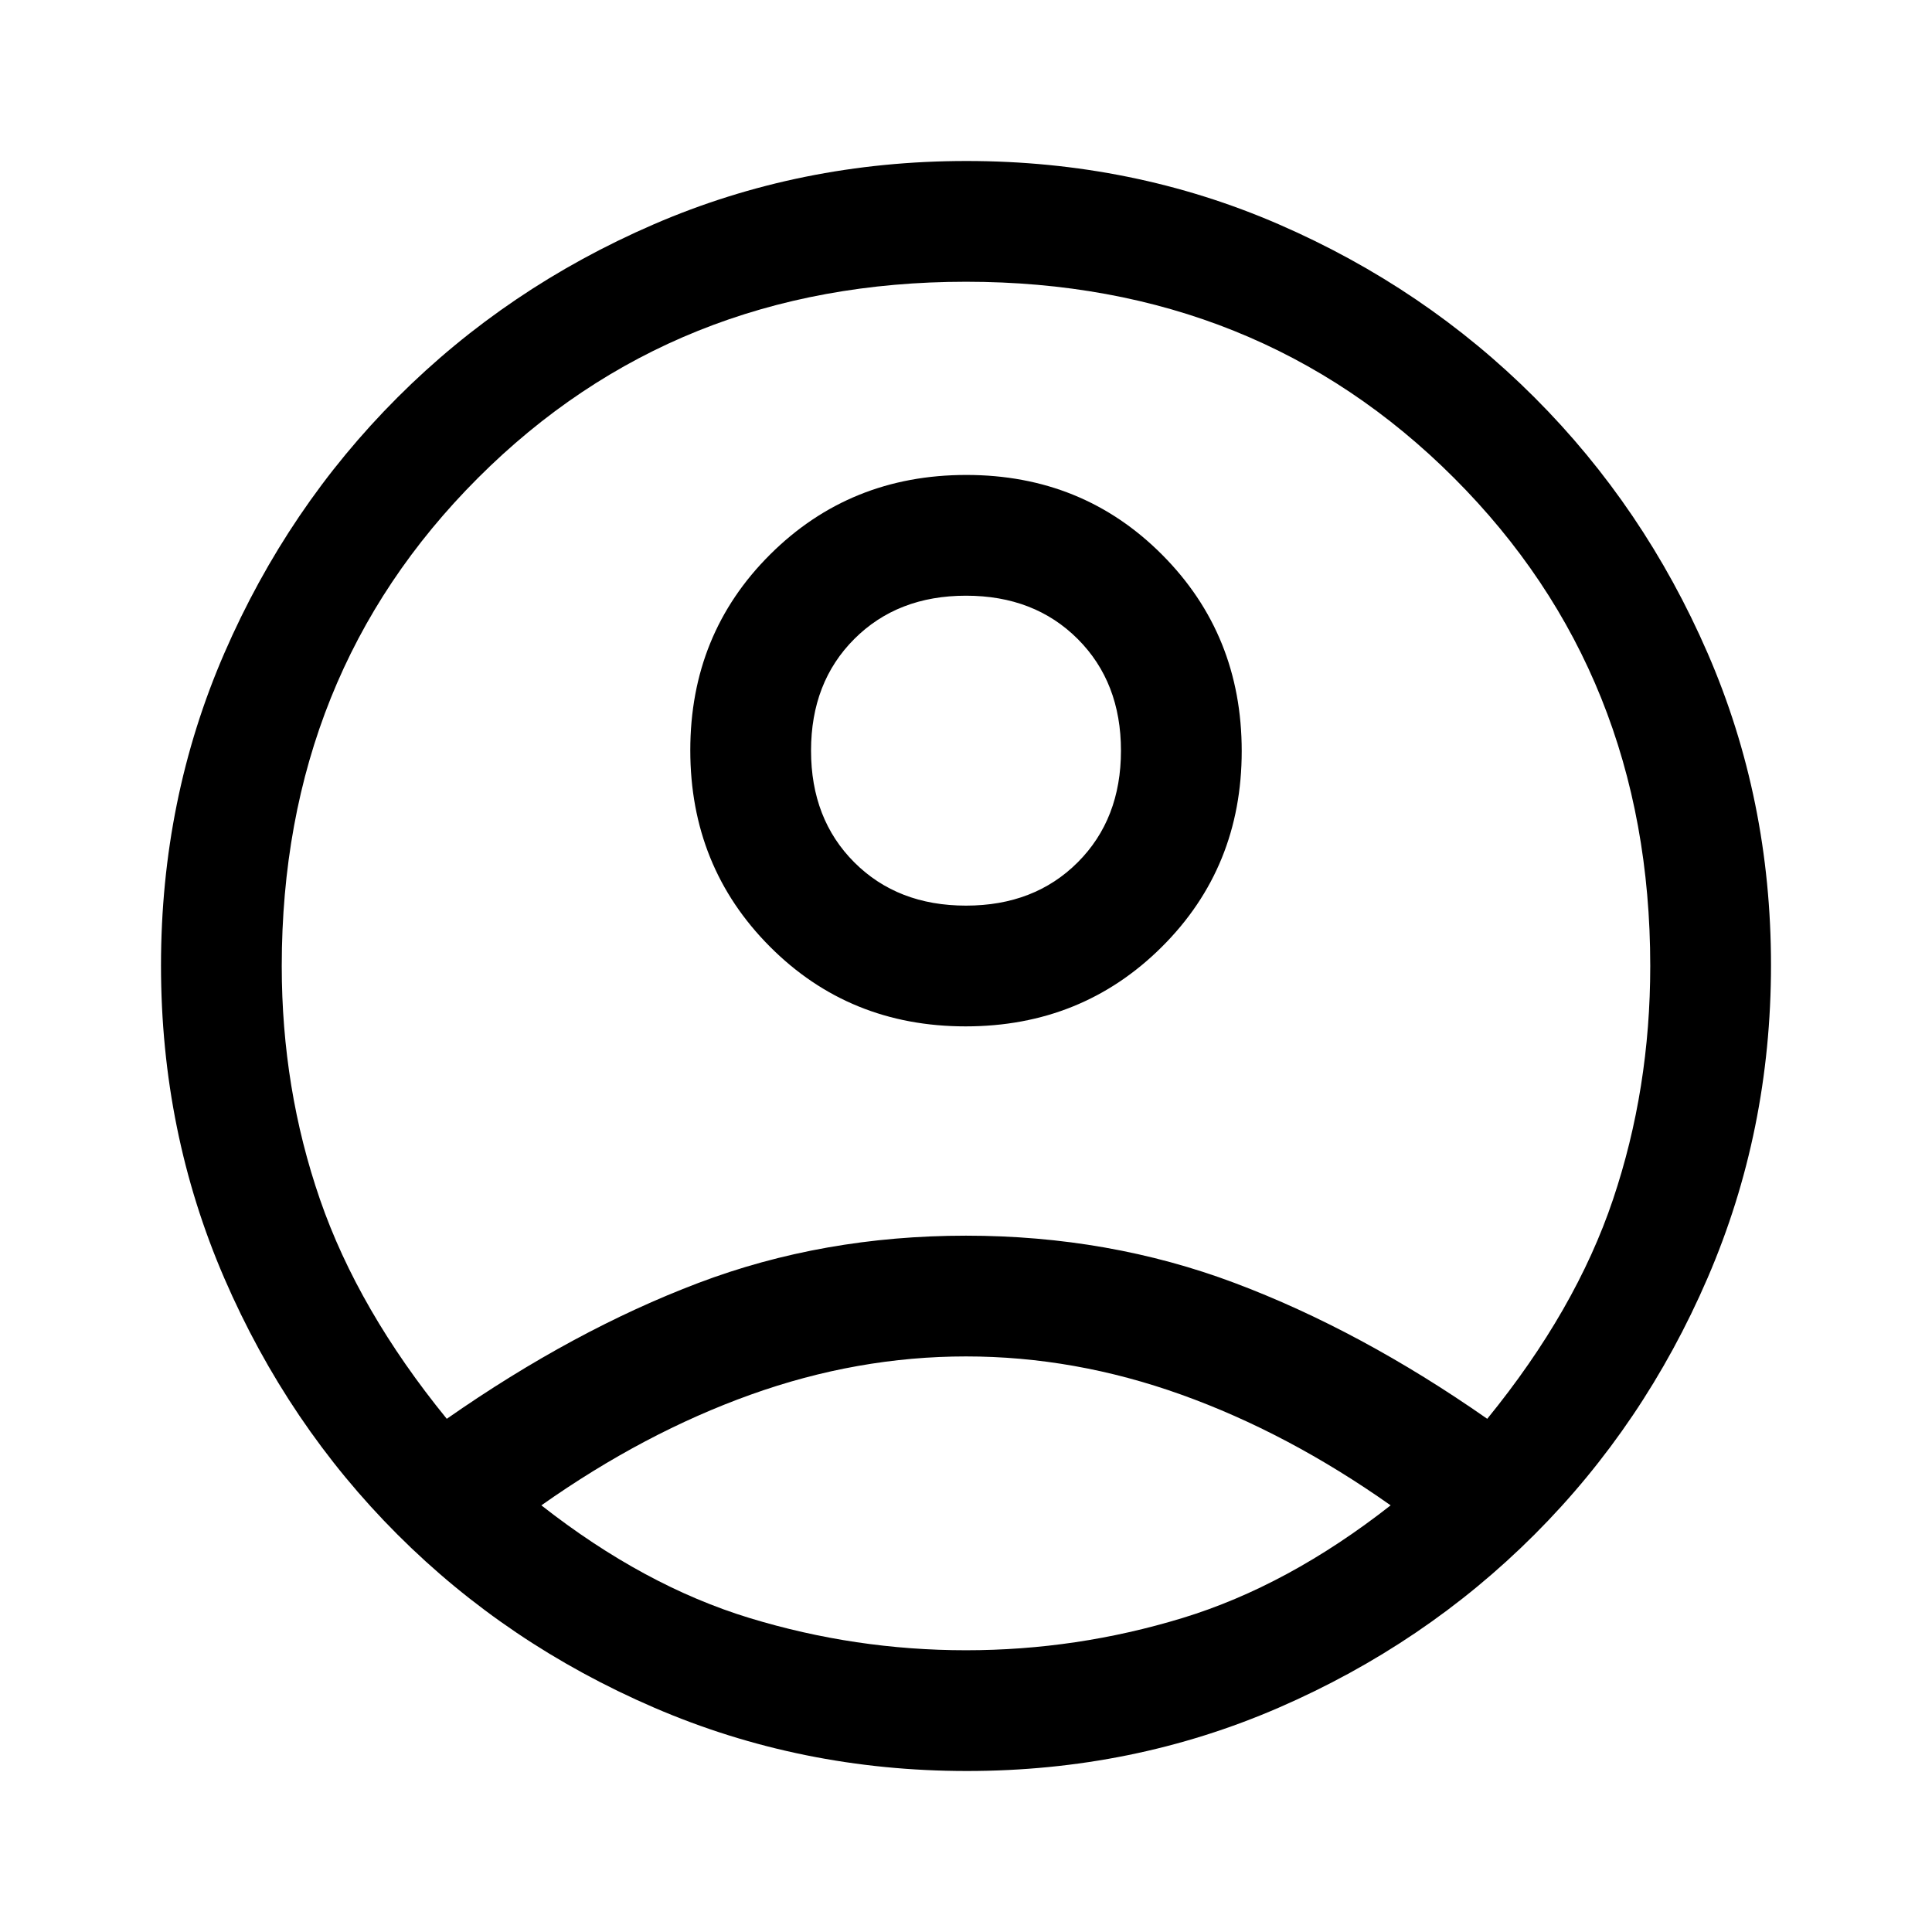
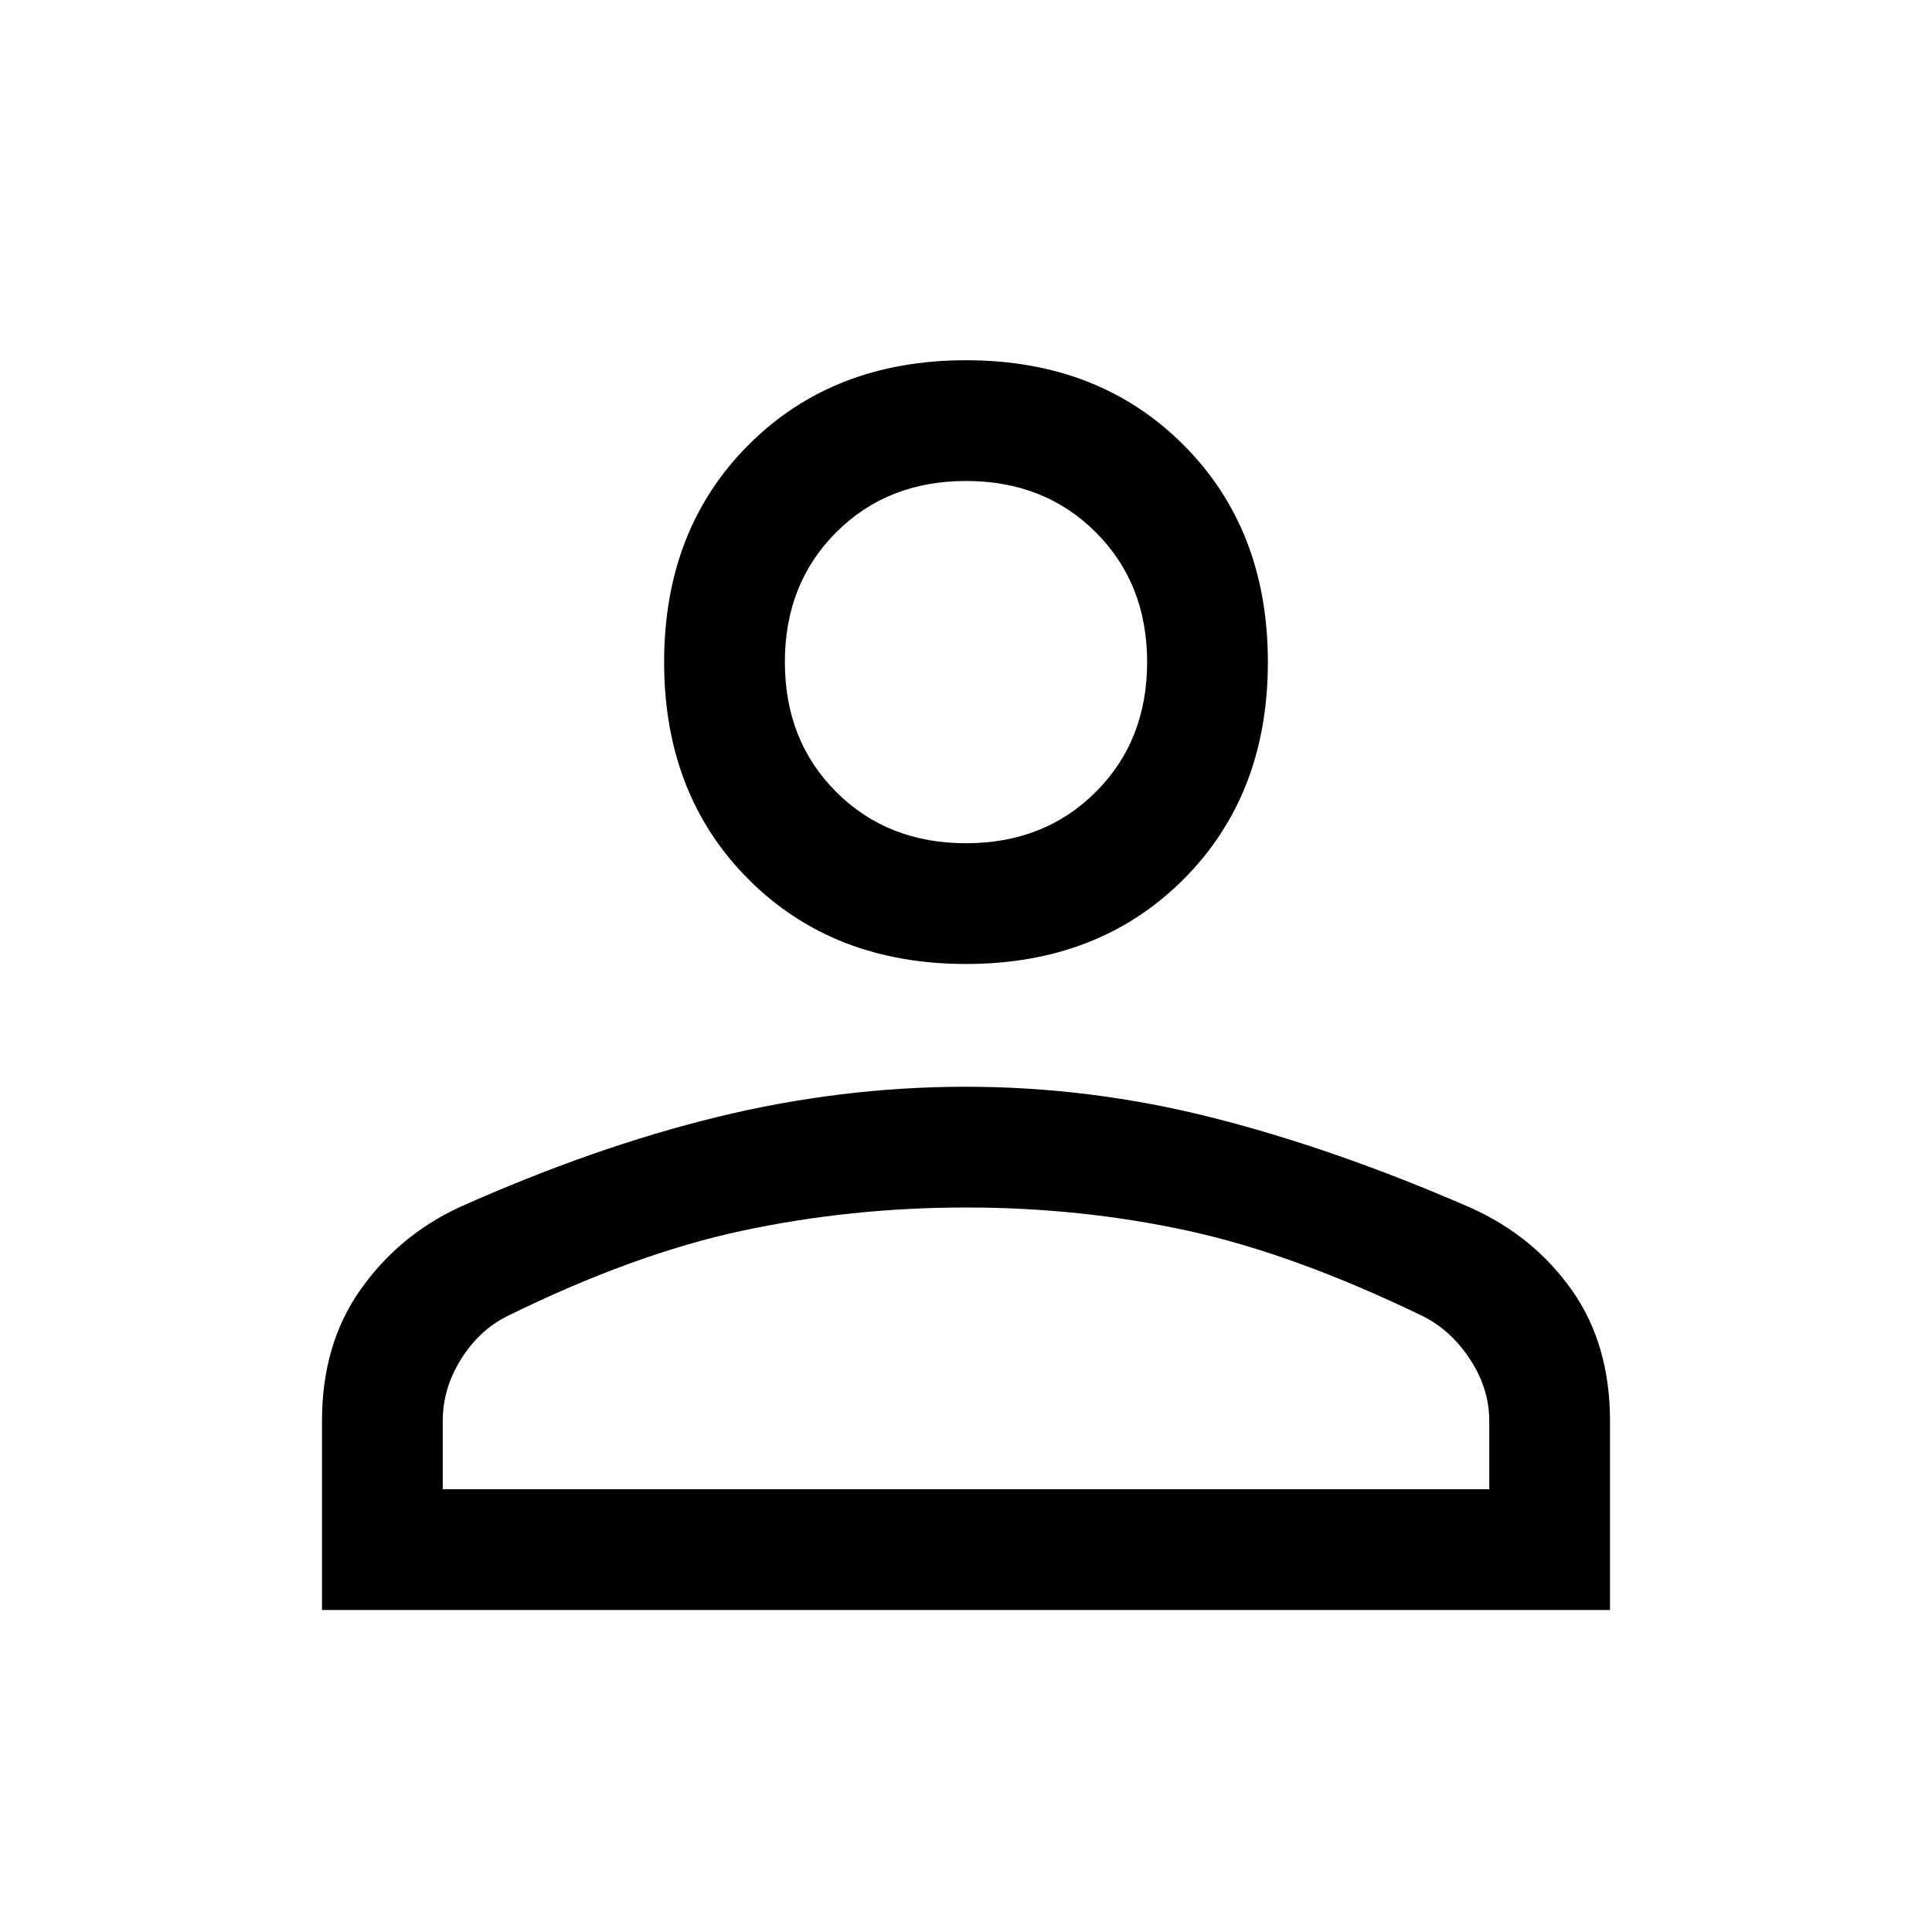
- <svg xmlns="http://www.w3.org/2000/svg" height="48" viewBox="0 96 960 960" width="48">
-   <path d="M222 801q63-44 125-67.5T480 710q71 0 133.5 23.5T739 801q44-54 62.5-109T820 576q0-145-97.5-242.5T480 236q-145 0-242.5 97.5T140 576q0 61 19 116t63 109Zm257.814-195Q422 606 382.5 566.314q-39.5-39.686-39.5-97.5t39.686-97.314q39.686-39.5 97.5-39.5t97.314 39.686q39.5 39.686 39.5 97.5T577.314 566.5q-39.686 39.5-97.5 39.5Zm.654 370Q398 976 325 944.5q-73-31.5-127.5-86t-86-127.266Q80 658.468 80 575.734T111.5 420.5q31.5-72.5 86-127t127.266-86q72.766-31.5 155.5-31.5T635.5 207.5q72.5 31.5 127 86t86 127.032q31.5 72.532 31.5 155T848.5 731q-31.5 73-86 127.5t-127.032 86q-72.532 31.5-155 31.5ZM480 916q55 0 107.5-16T691 844q-51-36-104-55t-107-19q-54 0-107 19t-104 55q51 40 103.5 56T480 916Zm0-370q34 0 55.5-21.5T557 469q0-34-21.5-55.5T480 392q-34 0-55.5 21.5T403 469q0 34 21.5 55.5T480 546Zm0-77Zm0 374Z" />
+ <svg xmlns="http://www.w3.org/2000/svg" height="48" viewBox="0 -960 960 960" width="48">
+   <path d="M480-481q-66 0-108-42t-42-108q0-66 42-108t108-42q66 0 108 42t42 108q0 66-42 108t-108 42ZM160-160v-94q0-38 19-65t49-41q67-30 128.5-45T480-420q62 0 123 15.5t127.921 44.694q31.301 14.126 50.19 40.966Q800-292 800-254v94H160Zm60-60h520v-34q0-16-9.5-30.5T707-306q-64-31-117-42.5T480-360q-57 0-111 11.5T252-306q-14 7-23 21.5t-9 30.5v34Zm260-321q39 0 64.5-25.5T570-631q0-39-25.5-64.5T480-721q-39 0-64.5 25.5T390-631q0 39 25.5 64.5T480-541Zm0-90Zm0 411Z" />
</svg>
